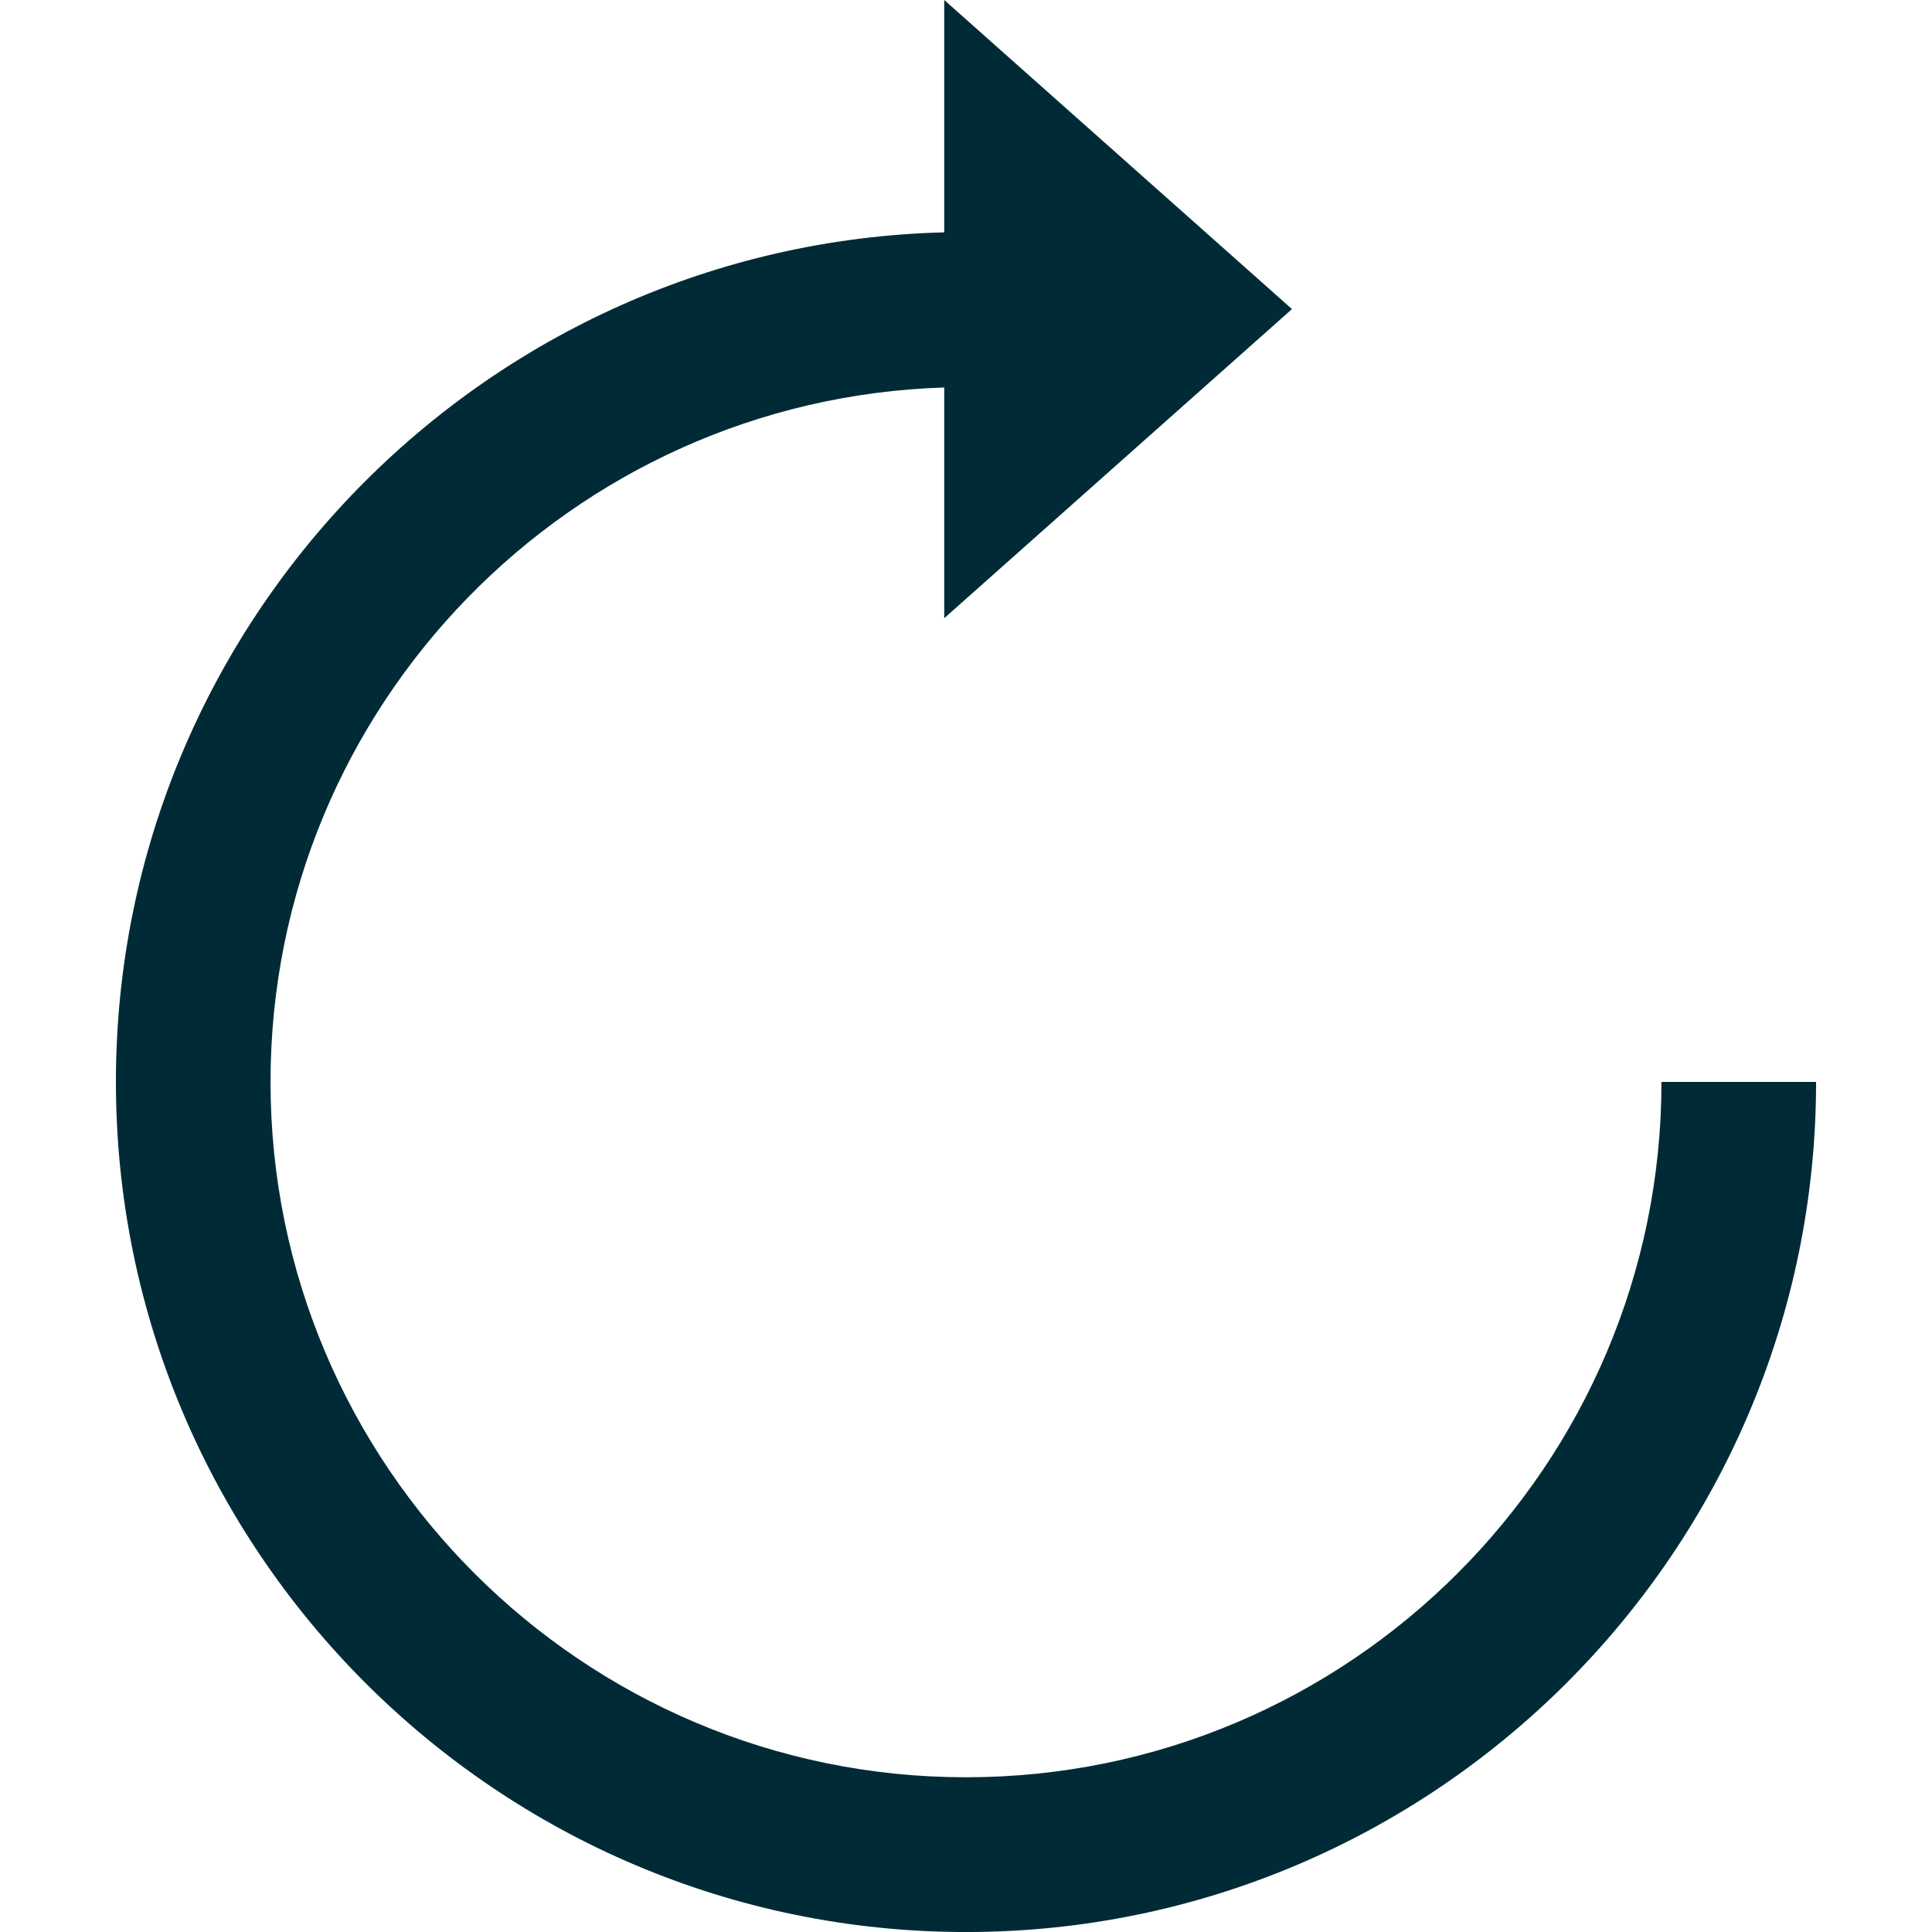
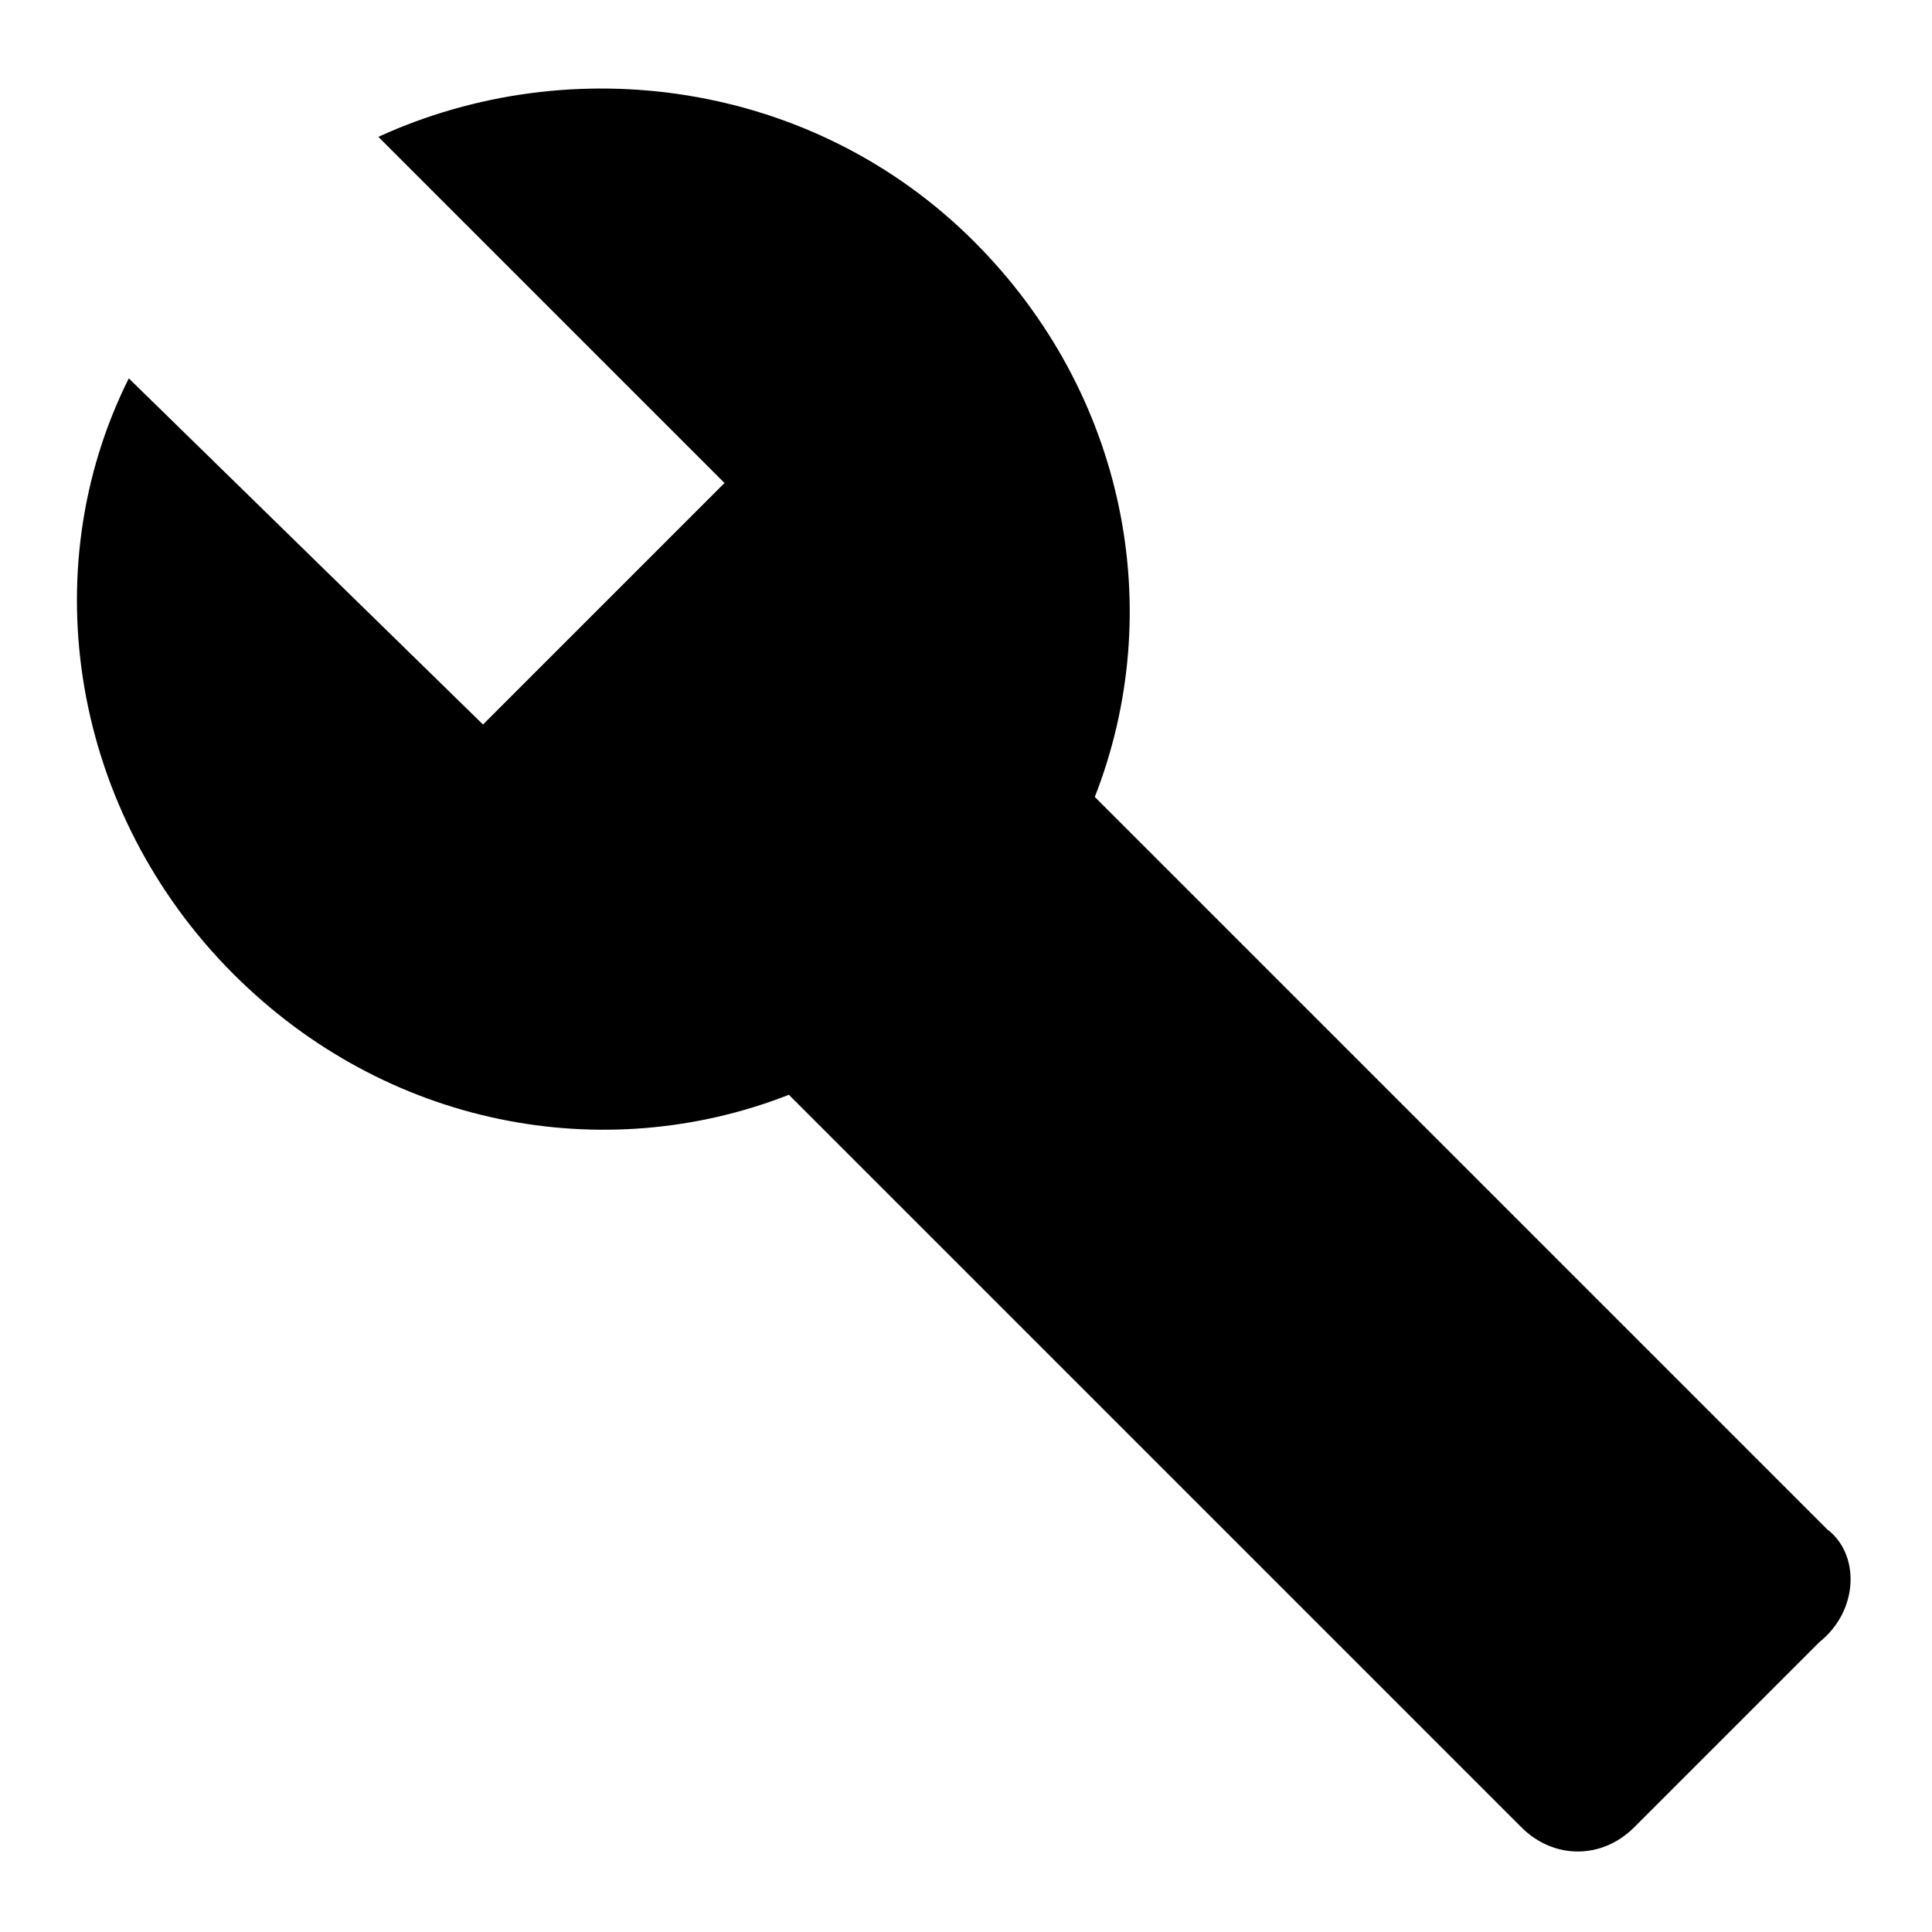
- <svg xmlns="http://www.w3.org/2000/svg" version="1.1" id="Capa_1" x="0px" y="0px" width="512px" height="512px" viewBox="0 0 51.818 51.818" style="enable-background:new 0 0 51.818 51.818;" xml:space="preserve">
-   <g>
-     <path d="M44.562,29.018c0,10.282-8.368,18.65-18.653,18.65c-10.285,0-18.653-8.365-18.653-18.65   c0-10.087,8.057-18.312,18.069-18.625v6.188l9.327-8.291L25.325,0v6.232C13.023,6.544,3.109,16.642,3.109,29.018   c0,12.57,10.228,22.801,22.8,22.801c12.571,0,22.8-10.229,22.8-22.801H44.562z" fill="#002b36" />
-   </g>
-   <g>
- </g>
-   <g>
- </g>
-   <g>
- </g>
-   <g>
- </g>
-   <g>
- </g>
-   <g>
- </g>
-   <g>
- </g>
-   <g>
- </g>
-   <g>
- </g>
-   <g>
- </g>
-   <g>
- </g>
-   <g>
- </g>
-   <g>
- </g>
-   <g>
- </g>
-   <g>
- </g>
+ <svg xmlns="http://www.w3.org/2000/svg" fill="#000000" height="24" viewBox="0 0 24 24" width="24">
+   <path clip-rule="evenodd" d="M0 0h24v24H0z" fill="none" />
+   <path d="M22.7 19l-9.1-9.1c.9-2.3.4-5-1.5-6.9-2-2-5-2.4-7.4-1.3L9 6 6 9 1.6 4.7C.4 7.1.9 10.1 2.9 12.1c1.9 1.9 4.6 2.4 6.9 1.5l9.1 9.1c.4.4 1 .4 1.4 0l2.3-2.3c.5-.4.5-1.1.1-1.4z" />
</svg>
